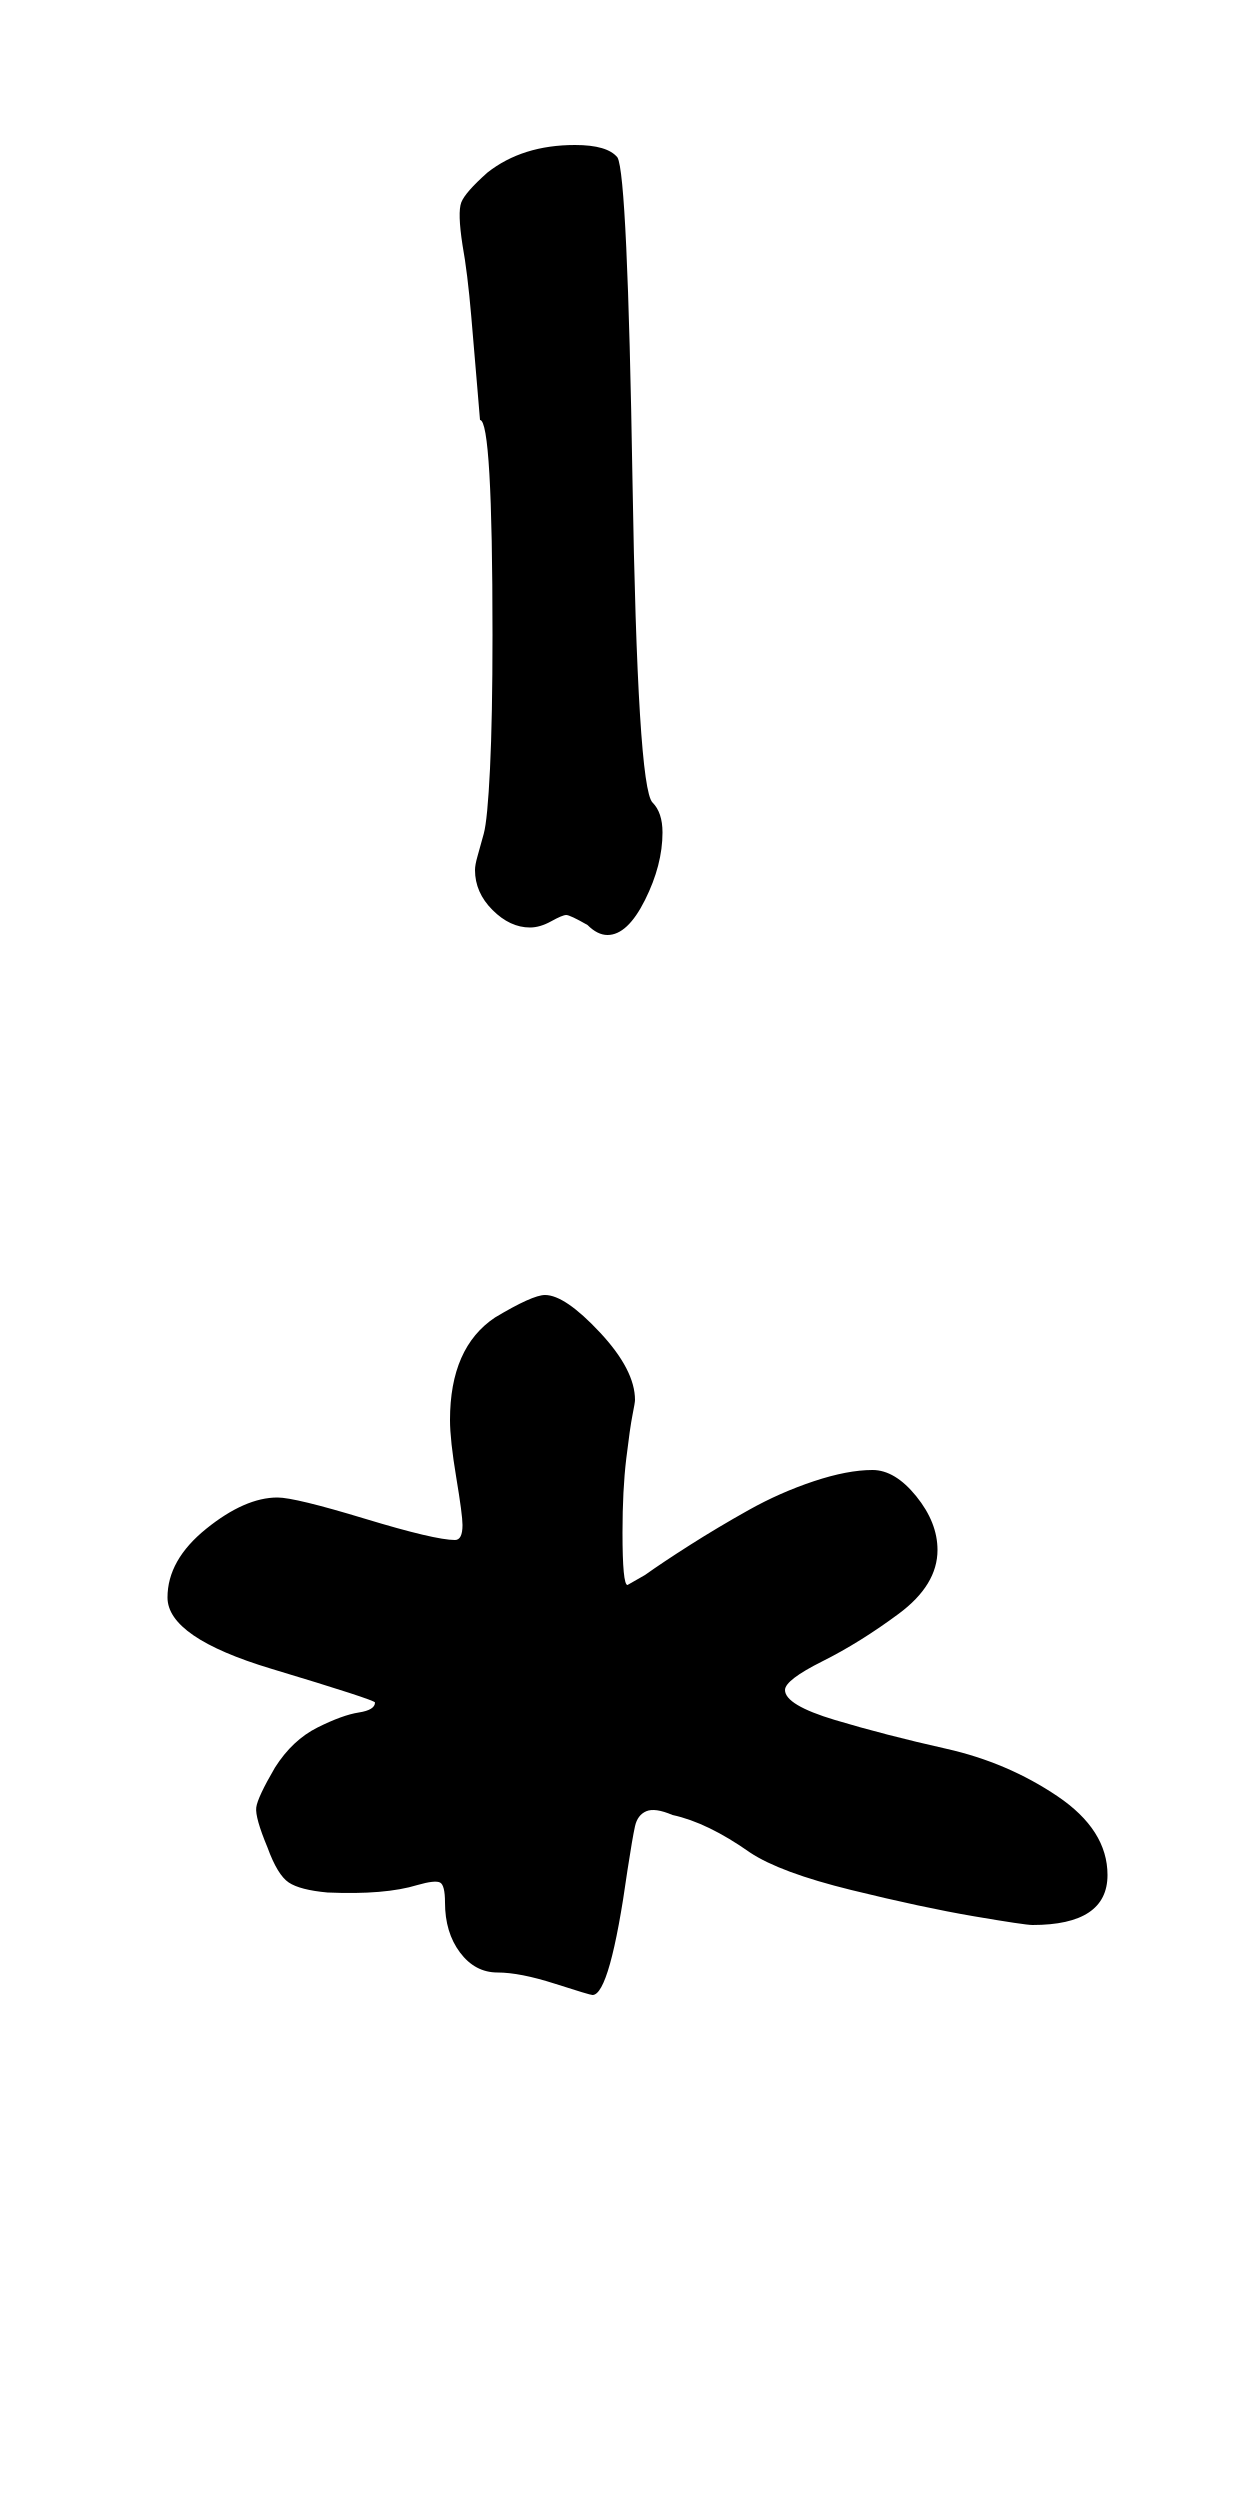
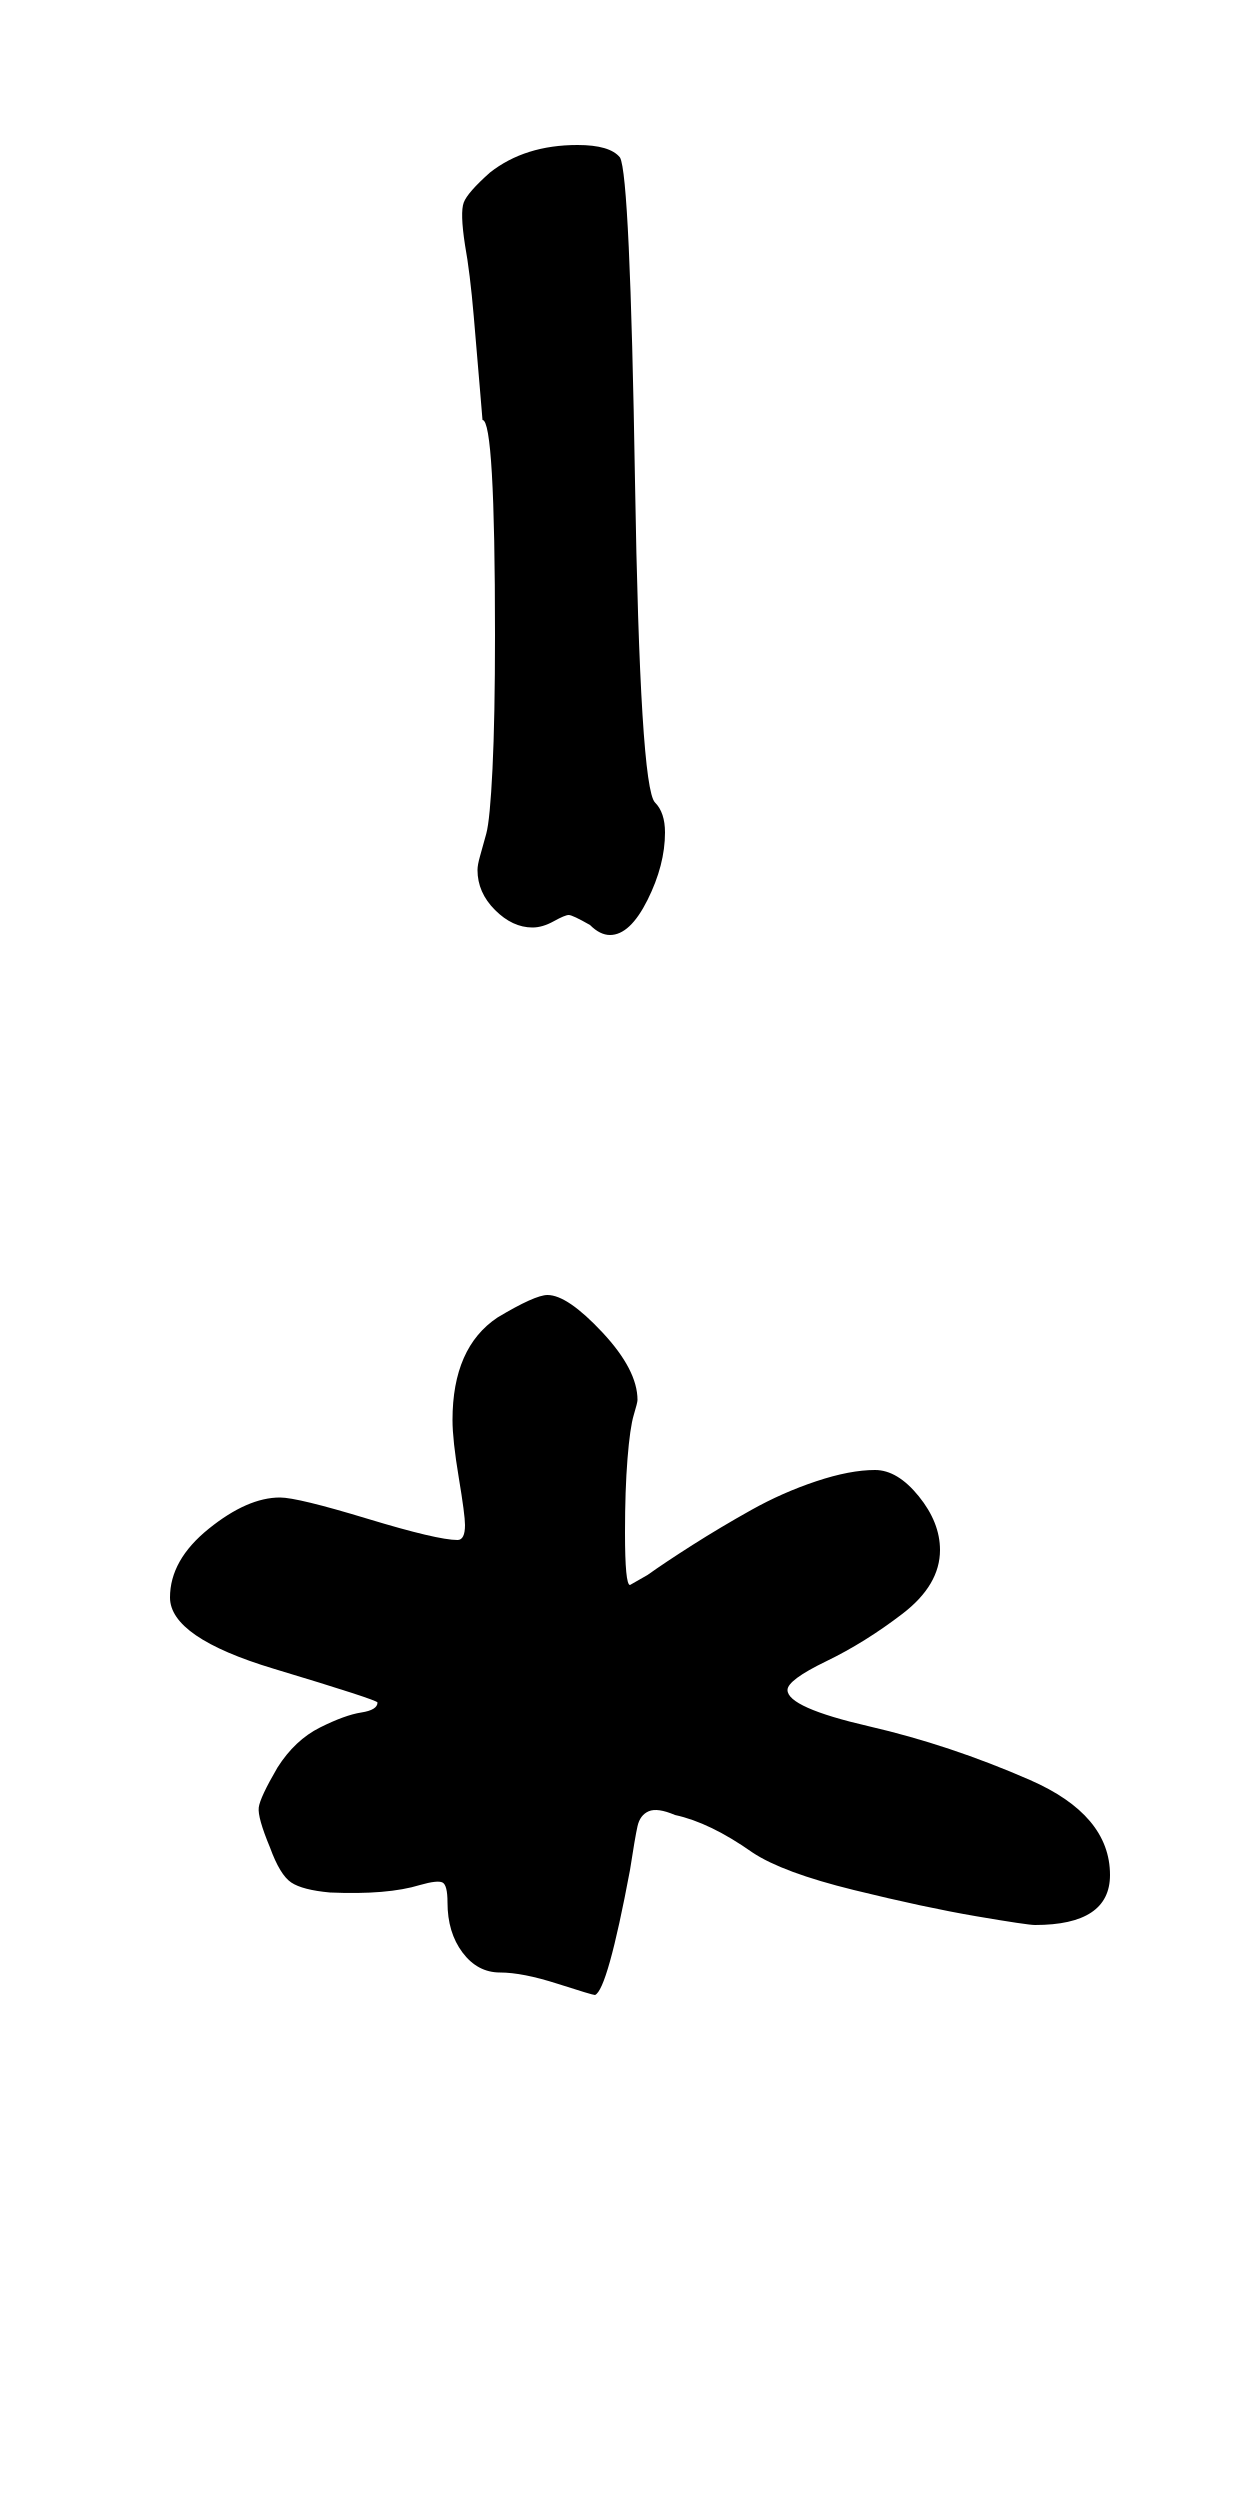
- <svg xmlns="http://www.w3.org/2000/svg" version="1.1" viewBox="-10 0 494 1000">
-   <path fill="currentColor" d="M304 676q0 6 20 12t44.5 11.5t44.5 19t20 31.5q0 20 -30 20q-3 0 -23.5 -3.5t-49 -10.5t-40.5 -15q-17 -12 -31 -15q-7 -3 -10.5 -1.5t-4.5 6t-3 17.5q-7 50 -14 50q-1 0 -15 -4.5t-23 -4.5t-15 -8t-6 -20q0 -7 -2 -8t-9 1q-13 4 -36 3q-11 -1 -15.5 -4t-8.5 -14 q-5 -12 -4.5 -16t7.5 -16q7 -11 17 -16t16.5 -6t6.5 -4q0 -1 -41.5 -13.5t-41.5 -28.5q0 -15 15.5 -27.5t28.5 -12.5q7 0 35 8.5t36 8.5q3 0 3 -6q0 -4 -2.5 -19t-2.5 -23q0 -29 18 -41q15 -9 20 -9q8 0 22 15t14 27q0 1 -1 6t-2.5 17.5t-1.5 29.5q0 21 2 21l7 -4 q7 -5 18 -12t23.5 -14t26 -11.5t23.5 -4.5q9 0 17.5 10.5t8.5 21.5q0 14 -15.5 25.5t-30.5 19t-15 11.5zM180 348q0 -2 1 -5.5t2.5 -9t2.5 -26t1 -53.5q0 -86 -5 -86l-1 -12q-1 -12 -2.5 -29.5t-3.5 -28.5q-2 -13 -0.5 -17t10.5 -12q14 -11 35 -11q13 0 17 5q4 7 6 129.5 t8 128.5q4 4 4 12q0 13 -7 27t-15 14q-4 0 -8 -4q-7 -4 -8.5 -4t-6 2.5t-8.5 2.5q-8 0 -15 -7t-7 -16z" />
+ <svg xmlns="http://www.w3.org/2000/svg" version="1.1" viewBox="-10 0 496 1000">
+   <path fill="currentColor" d="M305 676q0 7 32.5 14.5t64.5 21.5t32 38q0 20 -30 20q-3 0 -23.5 -3.5t-49 -10.5t-40.5 -15q-17 -12 -31 -15q-7 -3 -10.5 -1.5t-4.5 6t-3 17.5q-9 48 -14 50q-1 0 -15 -4.5t-23 -4.5t-15 -8t-6 -20q0 -7 -2 -8t-9 1q-13 4 -36 3q-11 -1 -15.5 -4t-8.5 -14 q-5 -12 -4.5 -16t7.5 -16q7 -11 17 -16t16.5 -6t6.5 -4q0 -1 -41.5 -13.5t-41.5 -28.5q0 -15 15.5 -27.5t28.5 -12.5q7 0 35 8.5t36 8.5q3 0 3 -6q0 -4 -2.5 -19t-2.5 -23q0 -29 18 -41q15 -9 20 -9q8 0 22 15t14 27q0 1 -1.5 6t-2.5 17.5t-1 29.5q0 21 2 21l7 -4 q7 -5 18 -12t23.5 -14t26 -11.5t23.5 -4.5q9 0 17.5 10.5t8.5 21.5q0 14 -15 25.5t-30.5 19t-15.5 11.5zM181 348q0 -2 1 -5.5t2.5 -9t2.5 -26t1 -53.5q0 -86 -5 -86l-1 -12q-1 -12 -2.5 -29.5t-3.5 -28.5q-2 -13 -0.5 -17t10.5 -12q14 -11 35 -11q13 0 17 5q4 7 6 129.5 t8 128.5q4 4 4 12q0 13 -7 27t-15 14q-4 0 -8 -4q-7 -4 -8.5 -4t-6 2.5t-8.5 2.5q-8 0 -15 -7t-7 -16z" />
</svg>
